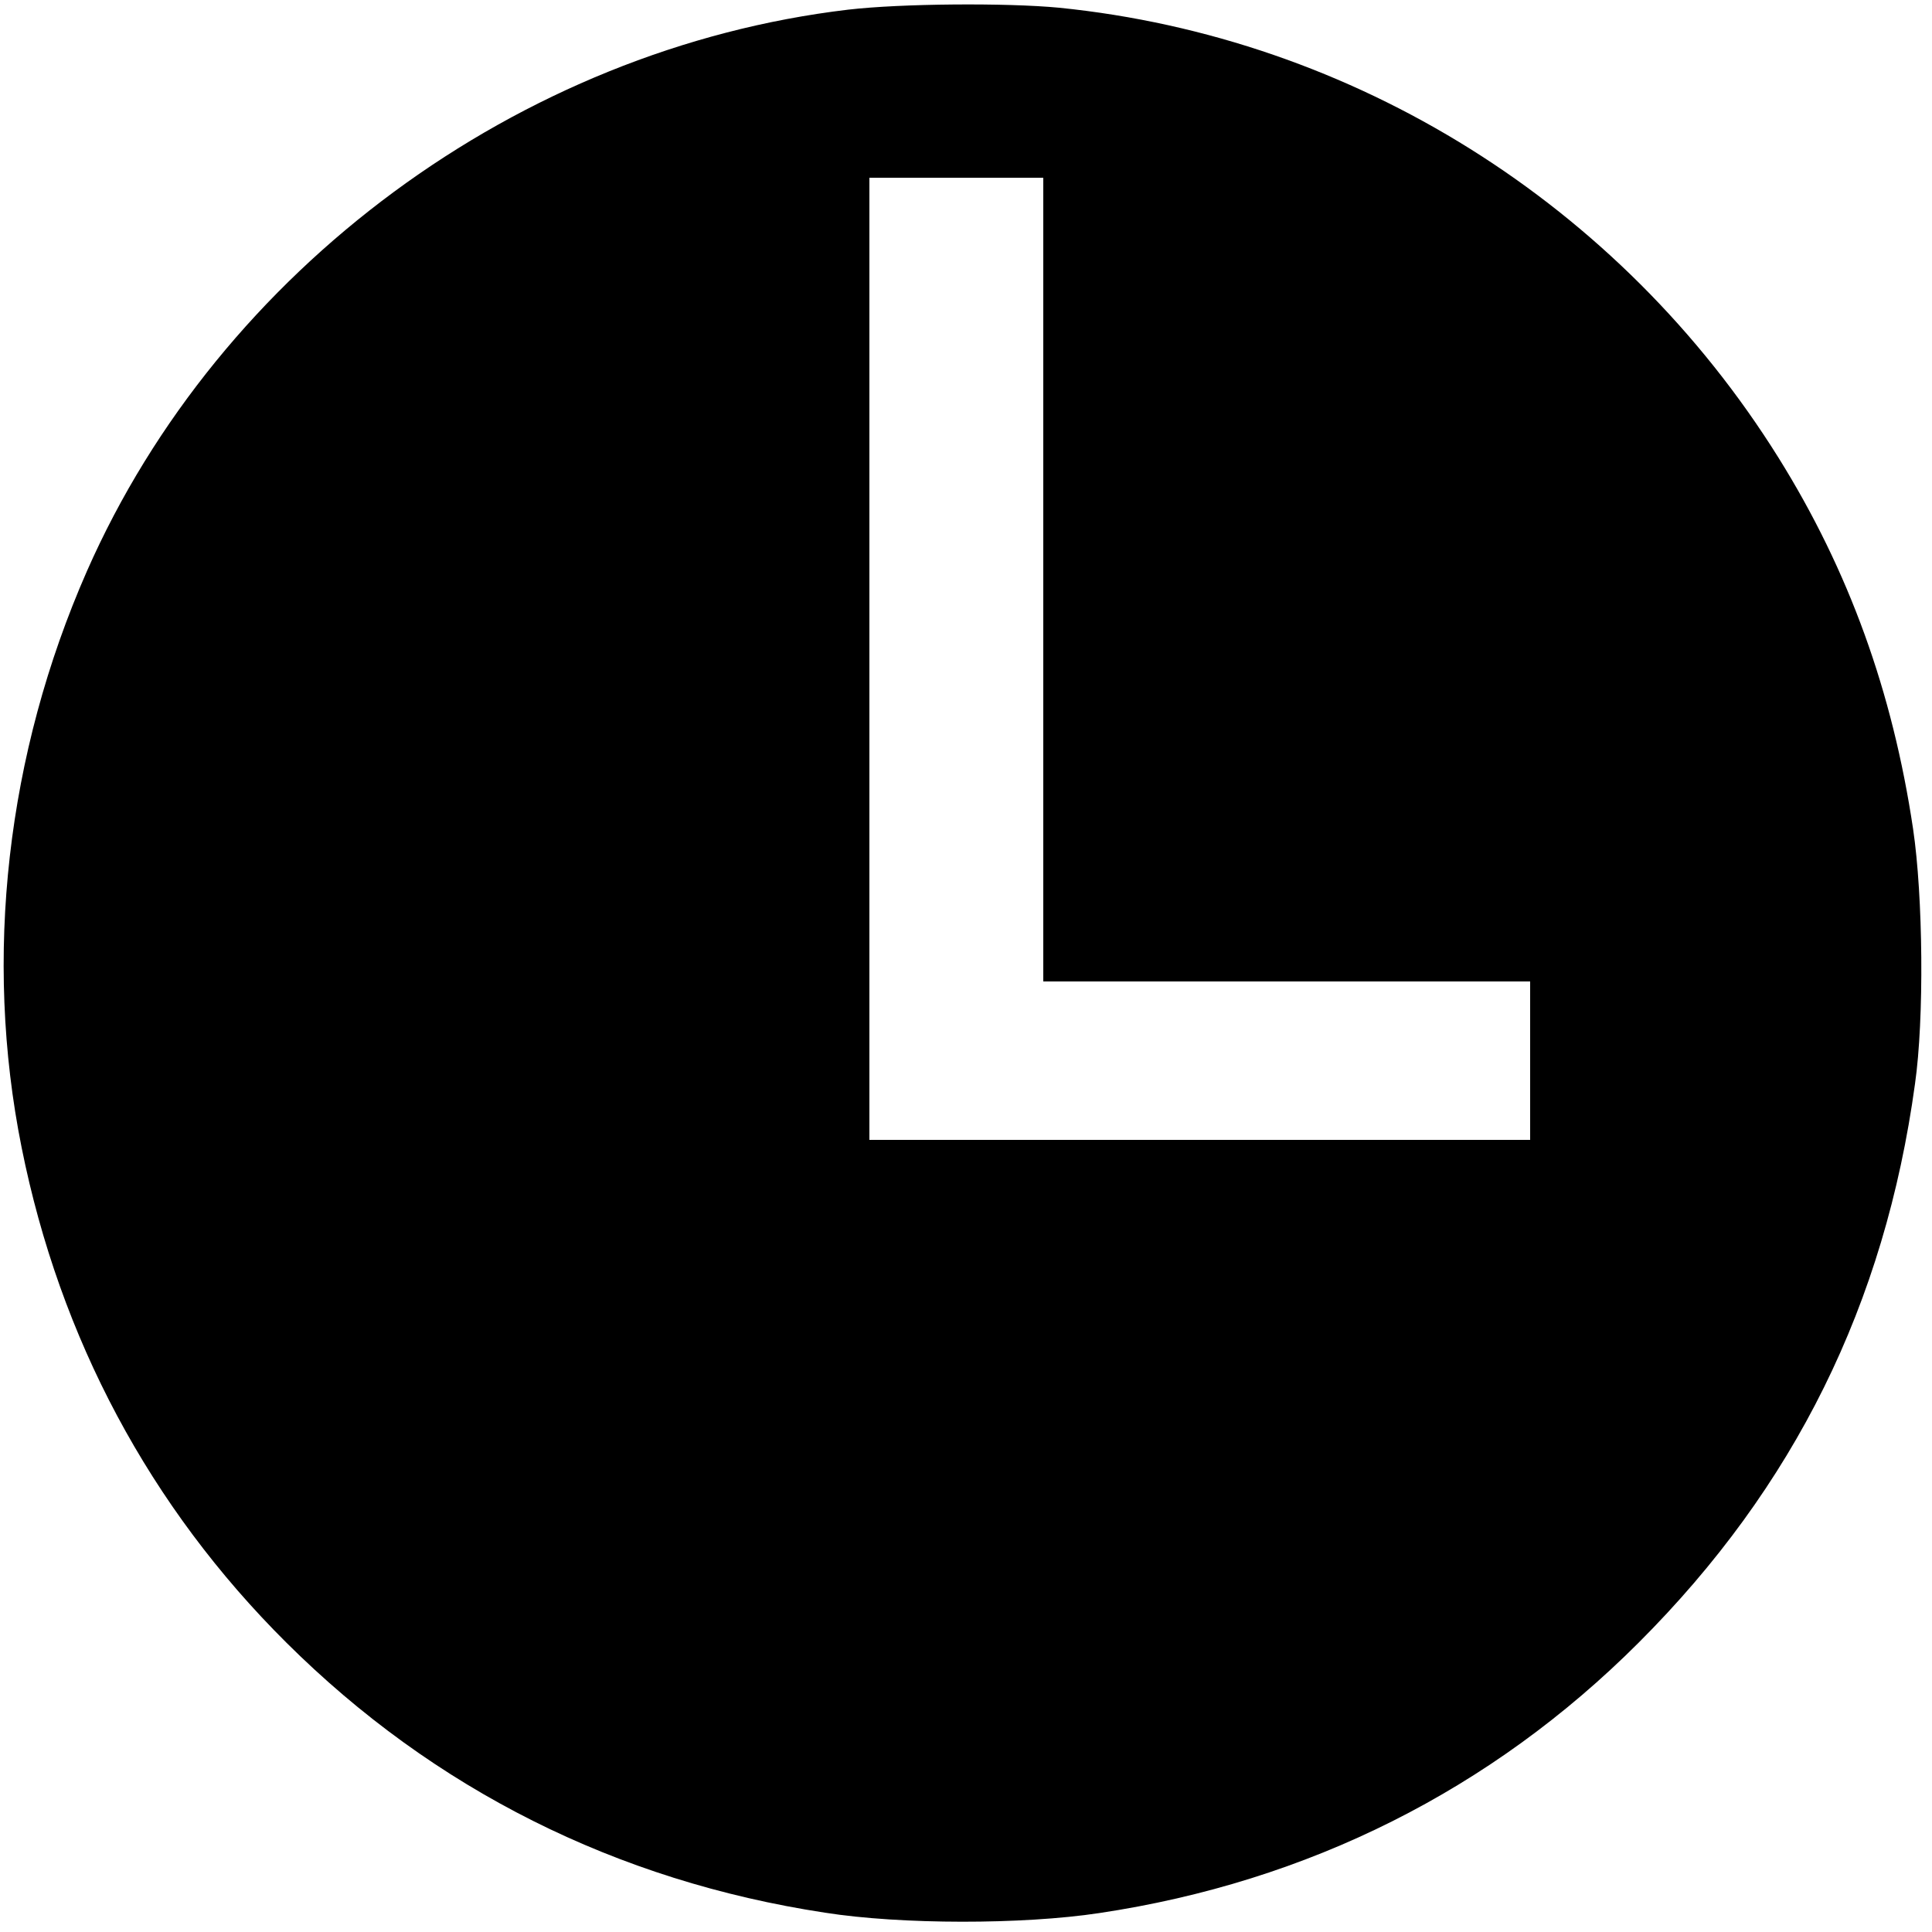
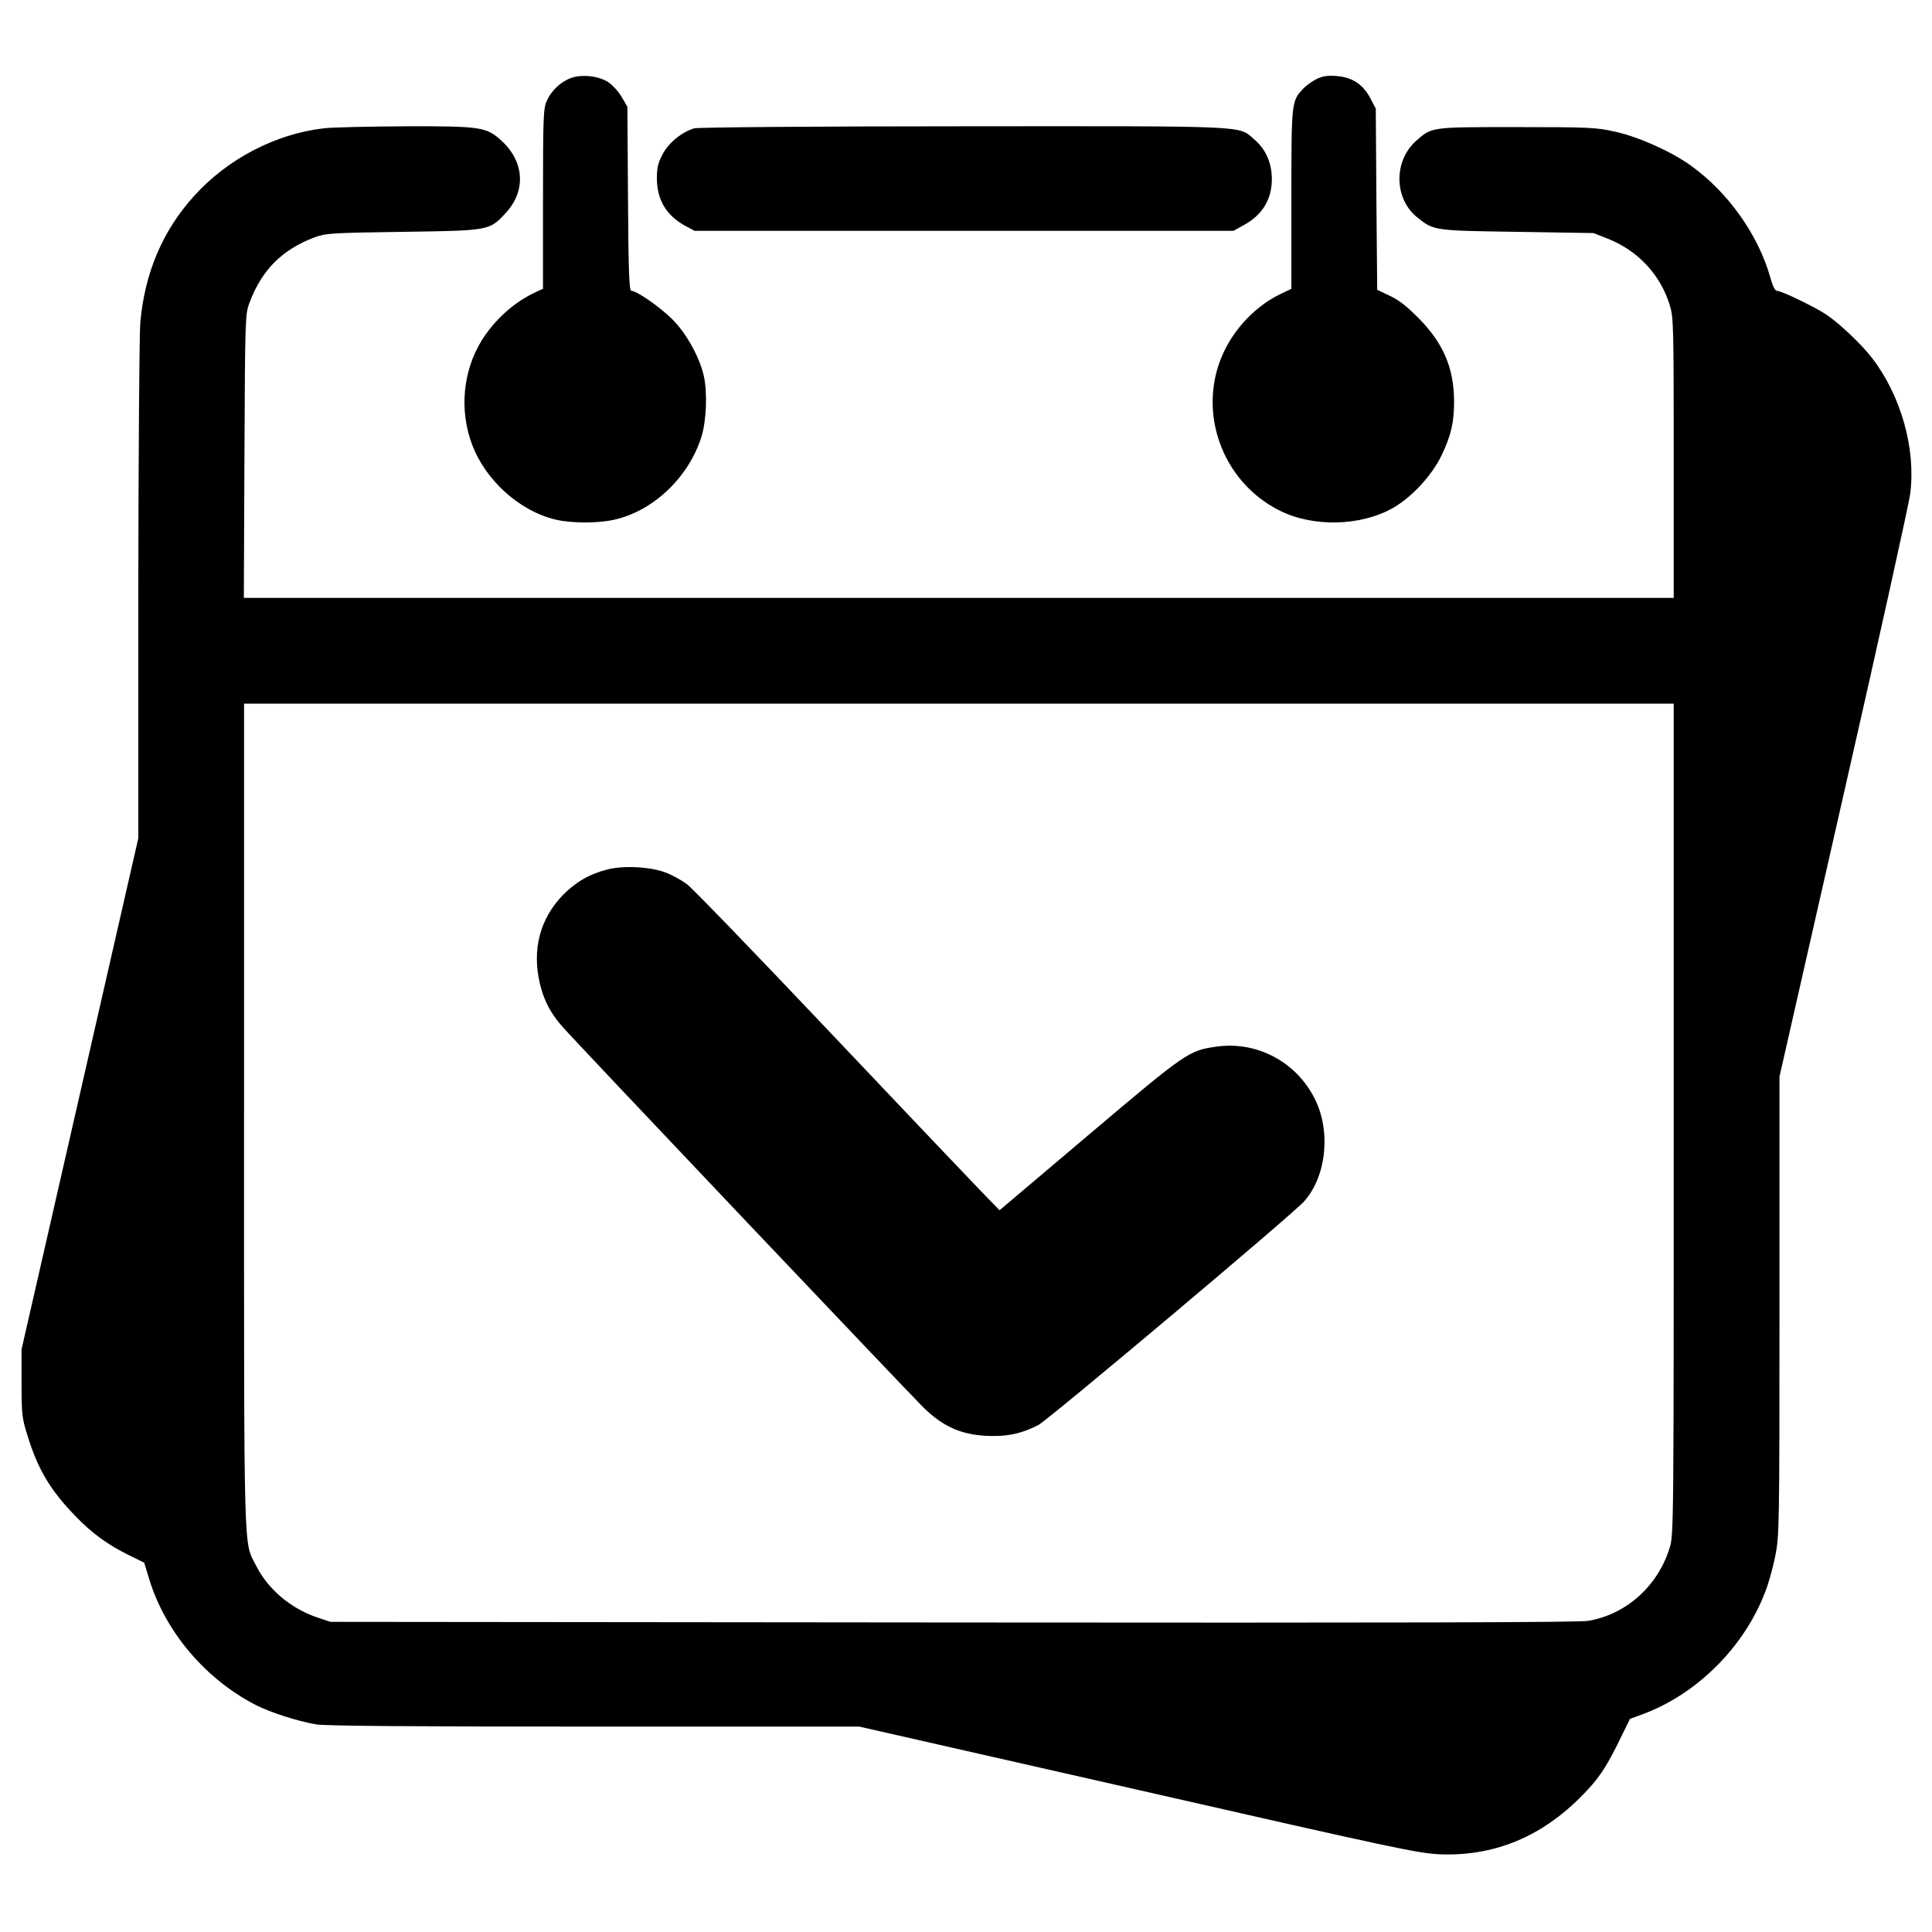
- <svg xmlns="http://www.w3.org/2000/svg" version="1.0" width="500pt" height="500pt" viewBox="0 0 500 500" preserveAspectRatio="xMidYMid meet">
-   <g transform="translate(0,500) scale(0.1,-0.1)" fill="#000000" stroke="none">
-     <path d="M2195 4975 c-852 -101 -1626 -672 -1970 -1453 -208 -473 -268 -999 -169 -1492 99 -494 332 -930 685 -1281 382 -380 855 -617 1394 -699 197 -31 512 -31 710 -1 541 81 1015 319 1396 700 403 403 637 876 715 1446 24 168 21 485 -5 660 -53 355 -166 668 -348 960 -410 657 -1099 1088 -1862 1165 -136 13 -409 11 -546 -5z m505 -1475 l0 -1040 630 0 630 0 0 -205 0 -205 -855 0 -855 0 0 1245 0 1245 225 0 225 0 0 -1040z" />
-   </g>
+ <svg xmlns="http://www.w3.org/2000/svg" version="1" width="1266.667" height="1266.667" viewBox="0 0 950 950">
+   <path d="M280.6 38.4c-4.9 1.9-9.4 6-11.7 11.1-1.7 3.7-1.9 7.3-1.9 48.3V142l-3.7 1.7c-10.4 4.8-20.1 13.5-26.5 23.8-9.2 15-11 34.2-4.7 51 6.6 17.7 23.4 32.8 41.1 37 7.8 1.8 20.3 1.9 28.6.1 19.4-4.2 37-21 43.2-41.1 2.4-8 2.9-21.9 1-30-2.3-9.5-8.6-20.7-15.5-27.6-6.2-6.1-17.4-13.9-20.1-13.9-1 0-1.4-9.6-1.6-45.3l-.3-45.2-2.8-4.8c-1.5-2.6-4.5-5.9-6.6-7.3-4.8-3.1-13-4-18.5-2zM647.5 38.8c-2.2 1.1-5.2 3.2-6.7 4.8C635 49.8 635 50 635 98v44l-5.2 2.5c-11.6 5.5-22.1 16.1-27.9 28.3-13.7 28.6-1.5 63.8 27.2 78.2 16.4 8.3 39.9 7.8 55.8-1.2 9.3-5.3 19.1-15.9 23.9-25.8 4.8-10 6.2-16.3 6.2-26.8-.1-16.3-5.3-28.5-17.5-40.8-5.6-5.7-9.8-9-14.2-11l-6.1-2.9-.4-44.5-.3-44.6-2.6-4.9c-3.5-6.9-8.9-10.5-16.5-11.1-4.5-.4-6.9 0-9.9 1.4z" />
+   <path d="M159.1 63.1c-23.7 2.8-47.2 15-63.7 33.3-15.4 17-24.2 37.7-26.4 62-.5 5.5-.9 64.9-1 132v121.8L39.3 537.9 10.6 663.5V680c0 15.1.2 17.3 2.8 25.5 5.1 16.8 11.2 27.1 23.5 39.8 8 8.4 16.1 14.3 26.3 19.3l7.7 3.8 2.6 8.5c8 25.8 27.8 49 52.5 61.6 7.2 3.6 20.1 7.8 29.4 9.4 4 .8 49.2 1.1 136.5 1.1h130.6l137 31.1c127.2 29 137.8 31.2 148.6 31.7 28.8 1.1 53.7-10.2 74.7-34.1 4.5-5.2 8-10.8 12.5-19.9l6.2-12.6 6-2.2c26.7-9.8 50-32.9 60.4-60 1.7-4.2 3.9-12.2 5-17.7 2-9.9 2.1-13.1 2.1-123V529.4l31.6-139c17.4-76.4 32.1-142.8 32.7-147.7 2.8-22-4.5-48.1-18.8-66.7-5-6.5-15.5-16.5-22-21-5.3-3.7-22.5-12-24.7-12-1 0-2.1-2.2-3.2-6.2-5.9-21.2-20.8-42.2-39.2-55.4-9.6-6.9-25.7-14.1-37-16.6-9.3-2.1-12.3-2.3-48.4-2.3-42.6 0-41.8-.1-49.5 6.6-11.4 10-11.1 28.7.5 37.9 8.1 6.4 7.9 6.4 49 7l37.5.6 6.9 2.7c15 5.9 26 17.7 30.6 32.6 1.9 6 2 9.6 2 75.2V294H119.9l.3-69.8c.3-68.7.4-69.8 2.5-75.4 6.1-16.2 16.1-26.1 32-32.1 5.5-2 7.9-2.2 43.3-2.7 42.7-.6 42.7-.6 50.7-9.3 10-10.8 9.2-25.1-2-35.4-7.5-6.9-10.1-7.3-47.6-7.2-17.9.1-35.9.5-40 1zM823 550.4c0 200.3 0 204.5-2 210.7-5.8 18.8-21.3 32.7-40 35.9-4.6.8-93.8 1-312.5.8l-306-.3-6.6-2.2c-13.1-4.5-24.1-13.8-30-25.5-6.2-12.3-5.9.9-5.9-221.1V346h703v204.4z" />
+   <path d="M298.8 427.5c-8.8 2.2-15.7 6.2-21.9 12.5-11.4 11.7-15.4 26.9-11.4 43.8 2 8.3 5.3 14.6 11.2 21.2 6.7 7.7 168.2 177.9 176.8 186.5 10.5 10.6 20.6 14.7 35.3 14.6 8 0 14.4-1.6 21.8-5.4 4.8-2.5 125.3-103.8 130.7-110 10.9-12.3 13.2-34.3 5.3-50.2-9.1-18.4-28.7-28.8-48.8-25.8-13.2 1.9-14.6 2.8-62.1 43l-44.2 37.4-10-10.3c-5.5-5.7-39-40.9-74.4-78.3-35.4-37.4-66.6-69.7-69.3-71.7-2.6-2-7.4-4.6-10.6-5.8-7.4-2.8-20.6-3.5-28.4-1.5zM341.4 63.1c-6.1 1.8-12.7 7.1-15.6 12.8-2.3 4.3-2.8 6.6-2.8 12 .1 10.6 4.8 18.3 14.4 23.4l4.1 2.2h265l5.4-3c8.9-4.9 13.5-12.6 13.5-22.5-.1-8.1-3-14.6-8.7-19.5-8-6.8-.3-6.5-143.1-6.4-74.2 0-130.4.5-132.2 1z" />
</svg>
